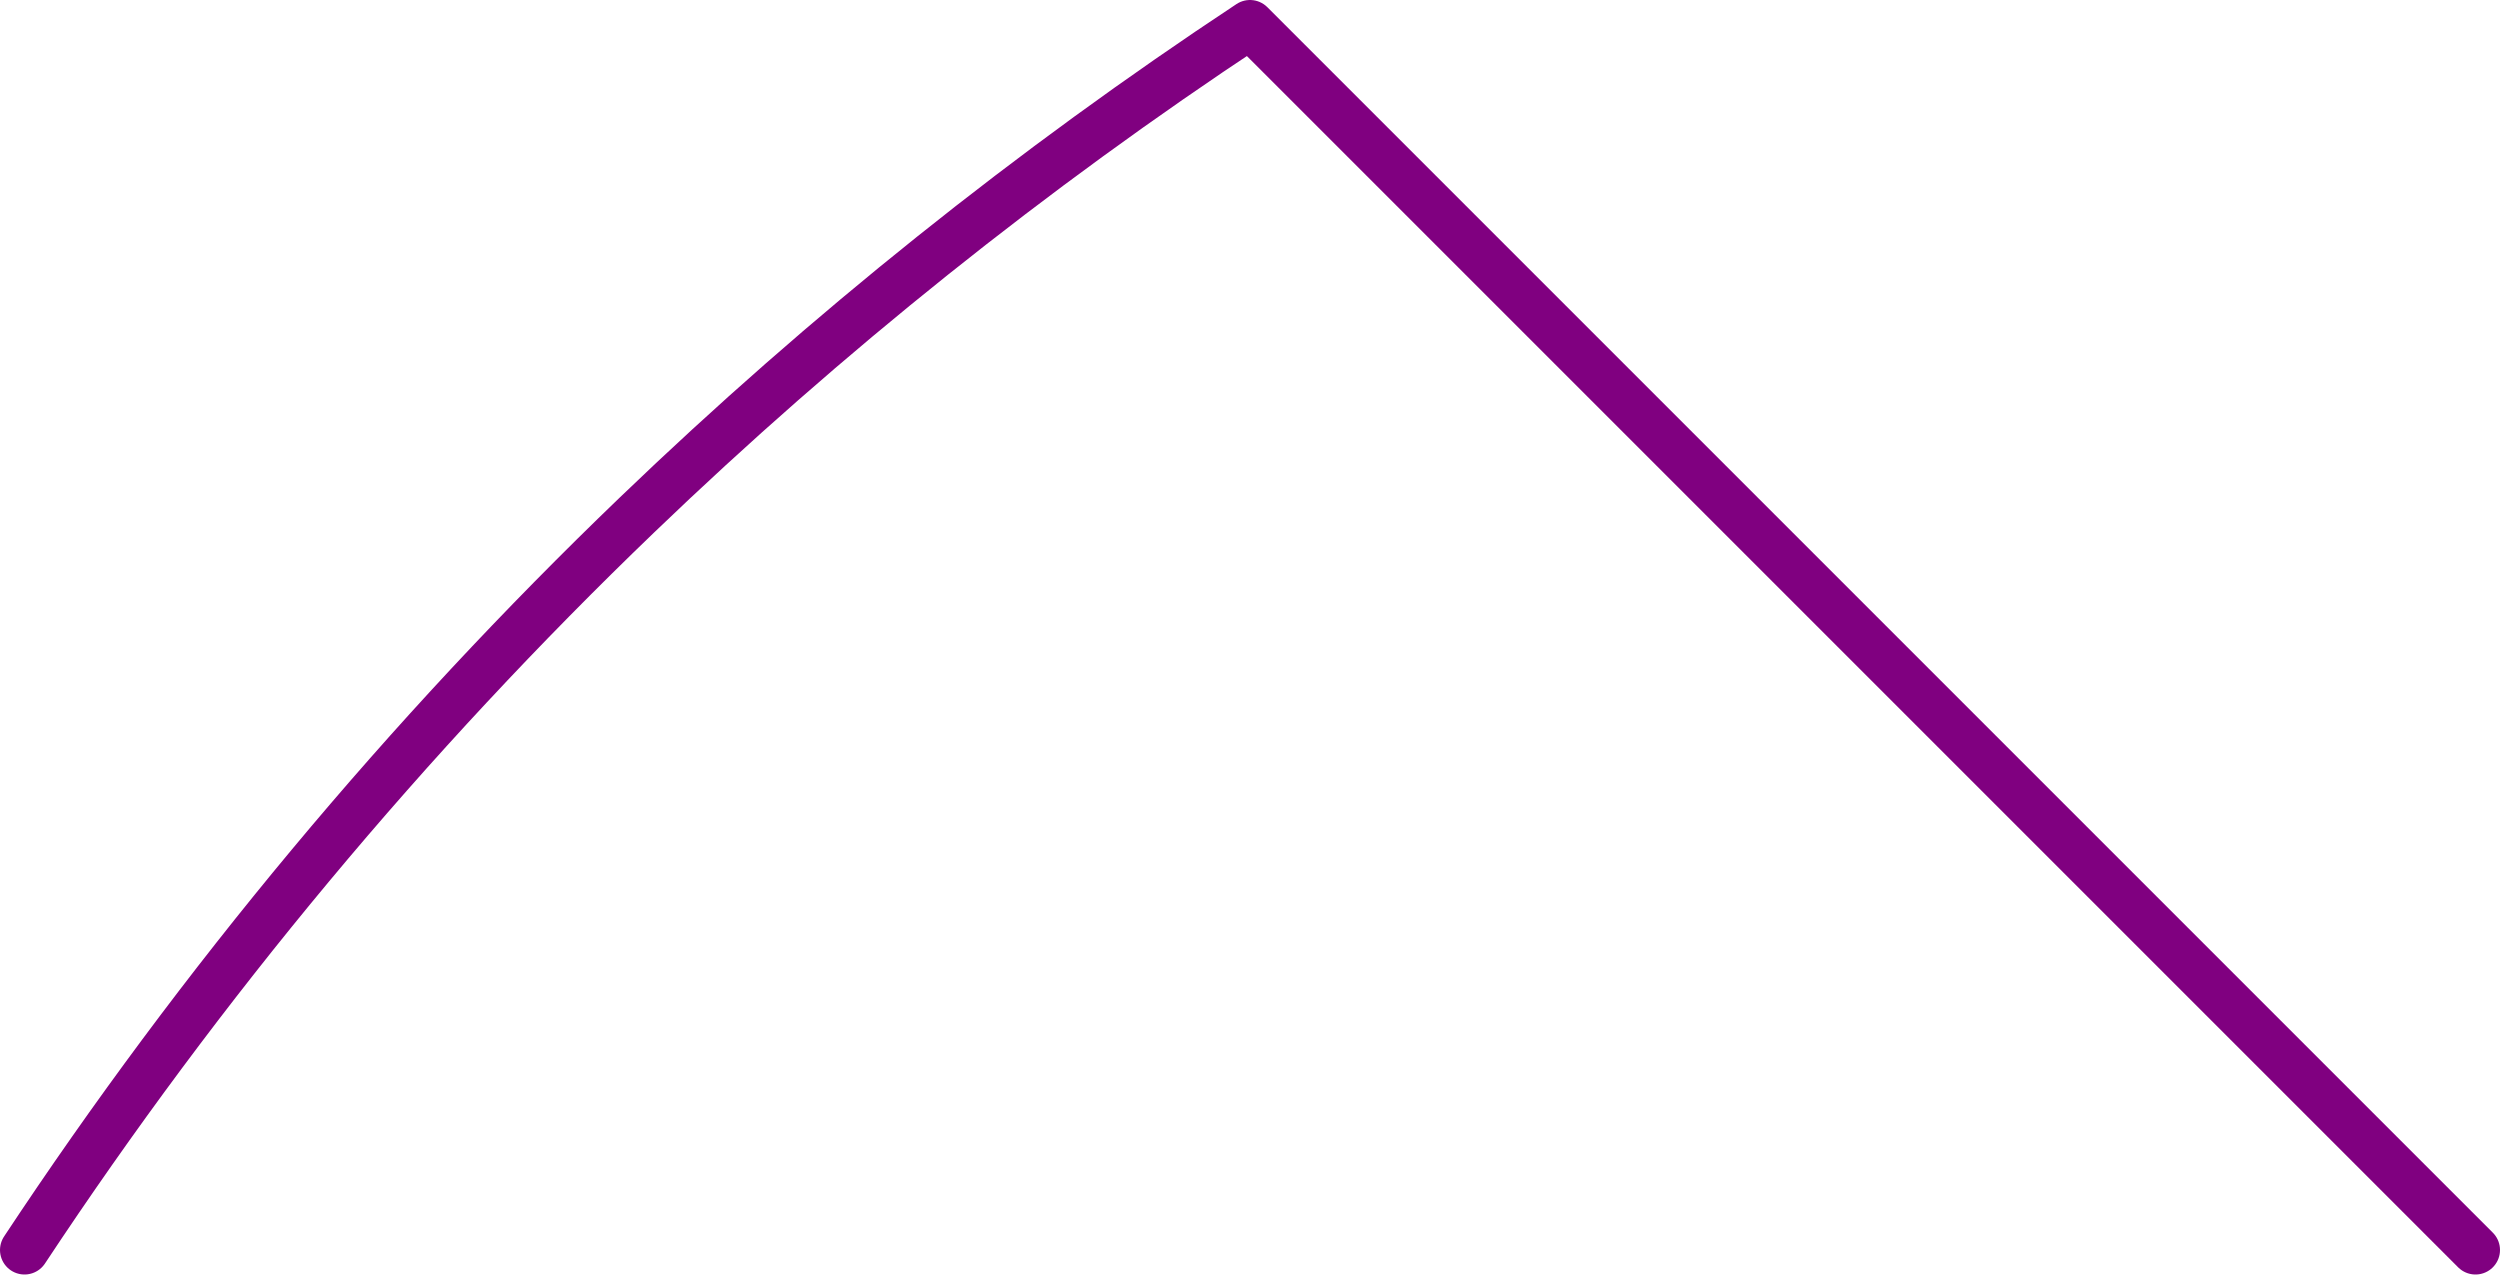
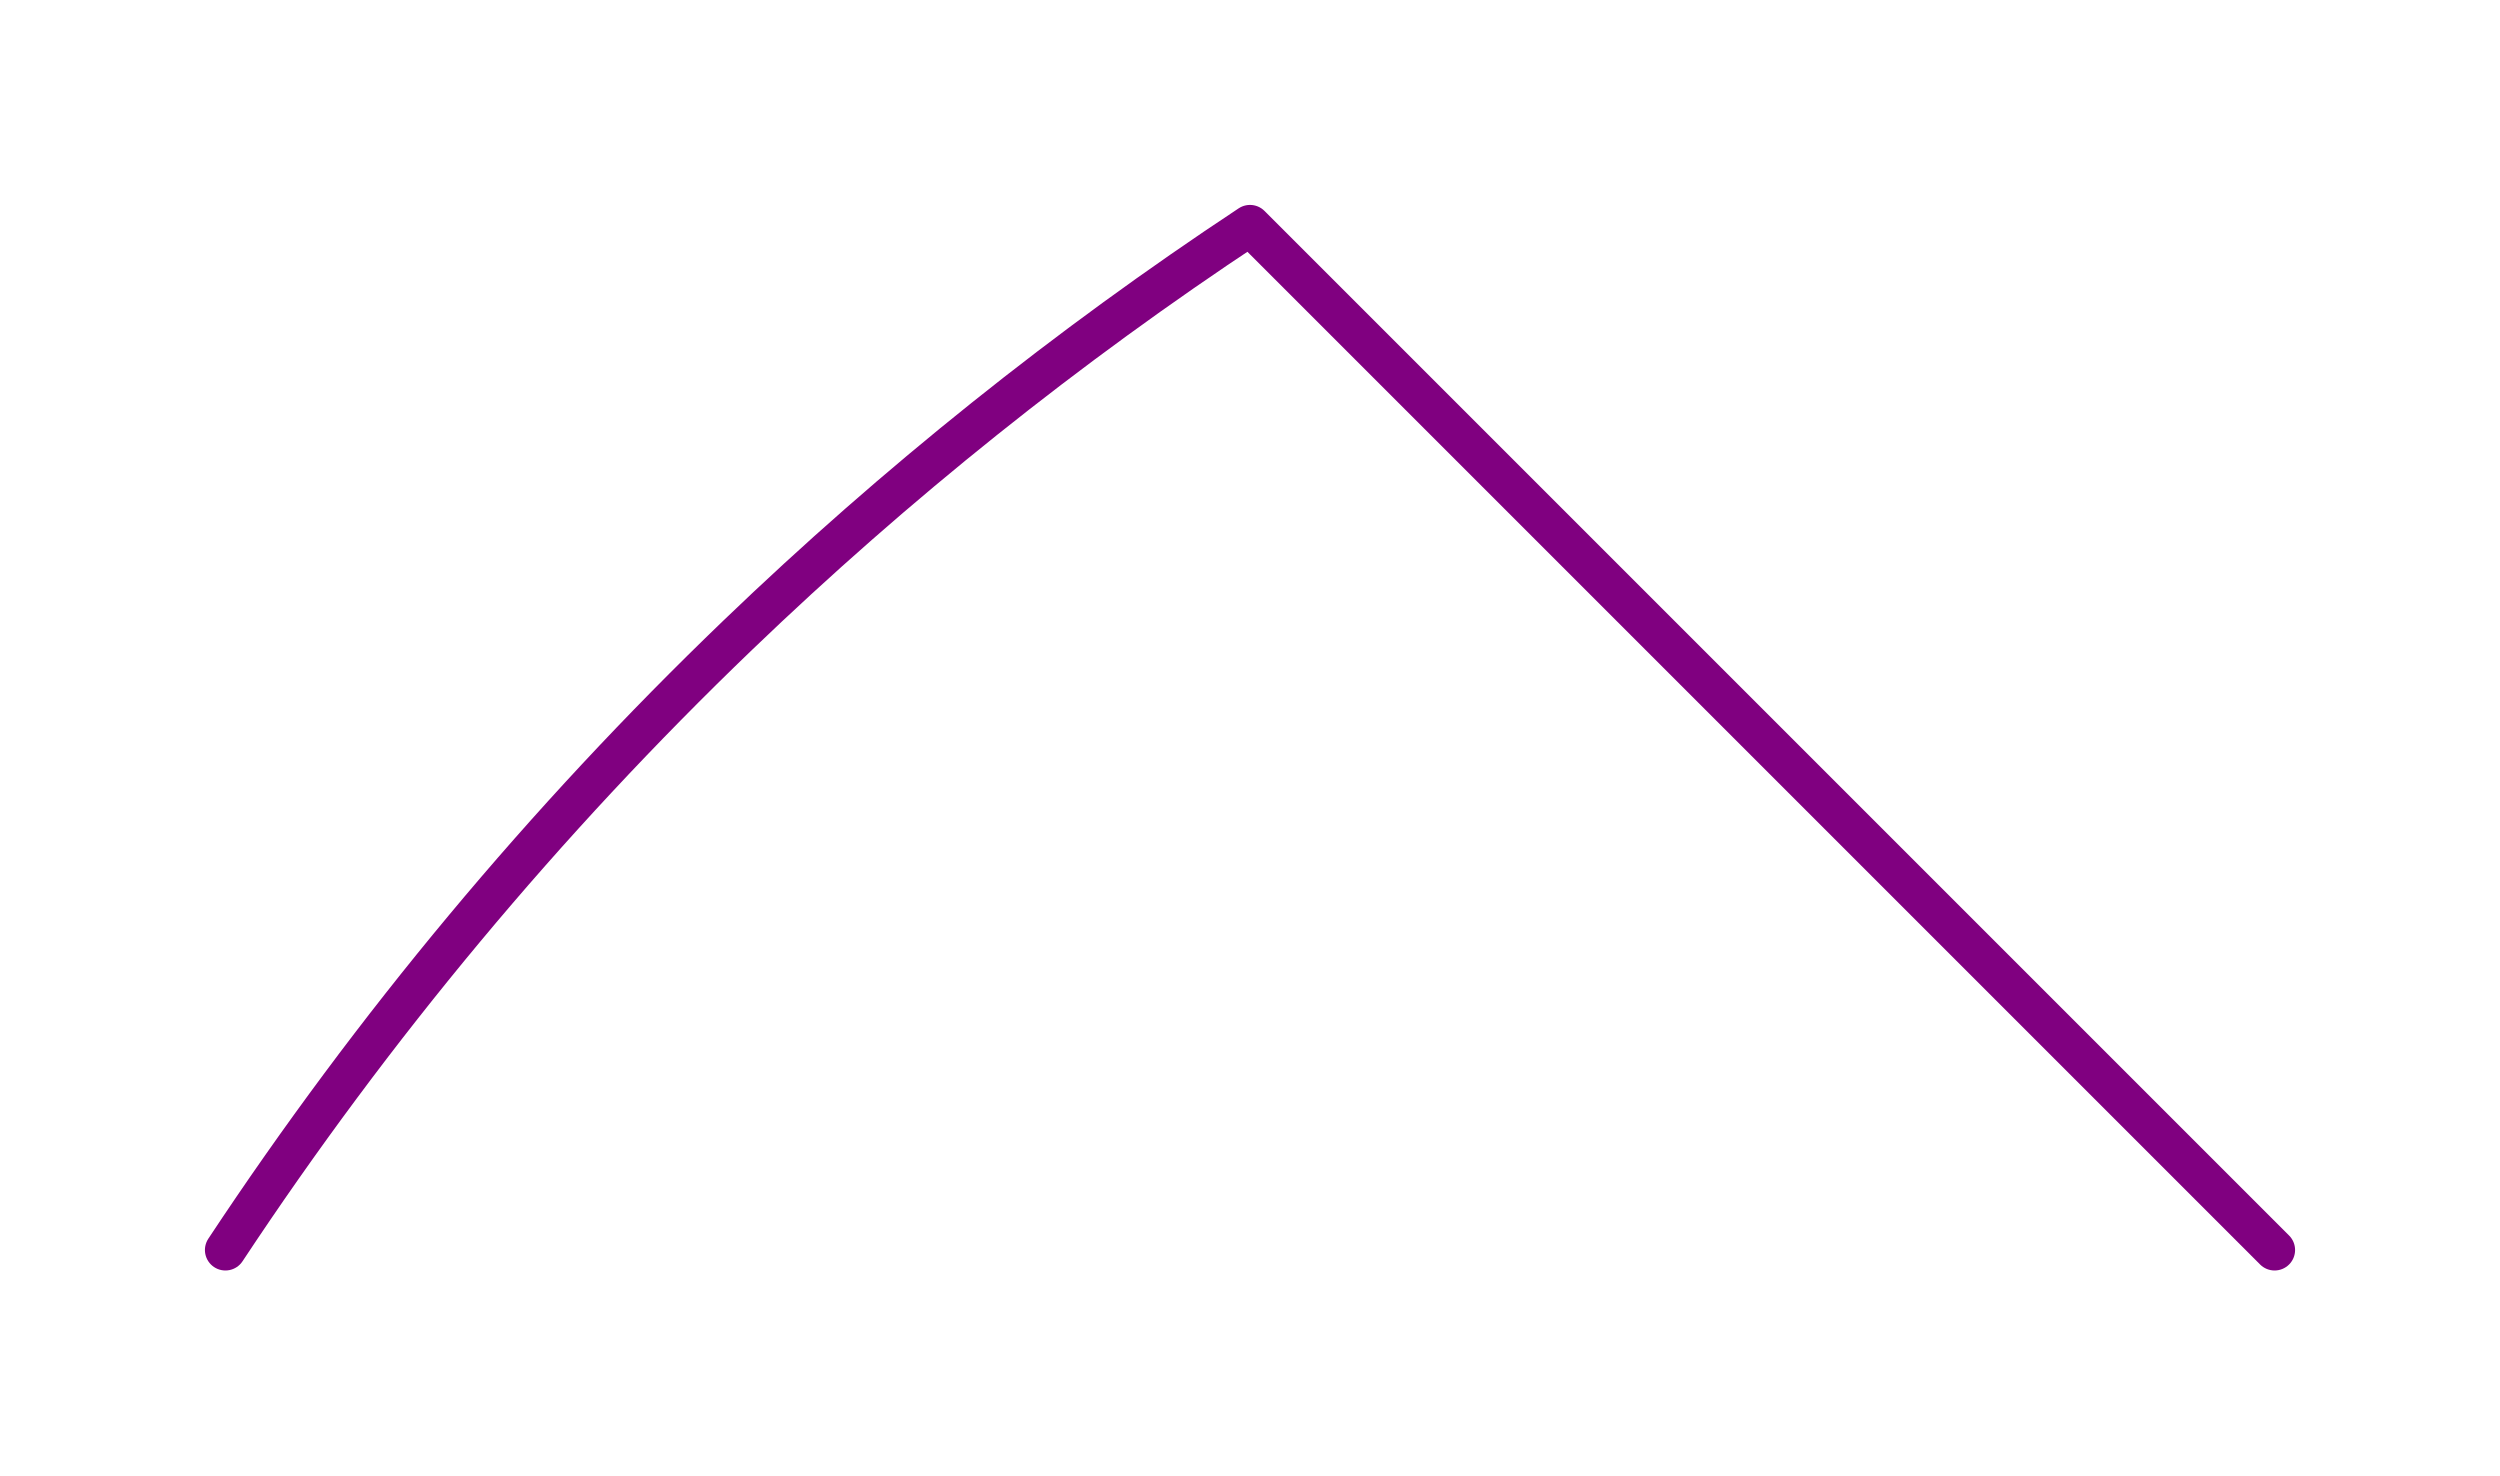
- <svg xmlns="http://www.w3.org/2000/svg" width="102" height="52" viewBox="0 0 102 52">
-   <path d="M 1 51C 8.2 40.108,16.585 30.047,26 21C 33.711 13.591,42.079 6.897,51 1L 101 51" fill="none" stroke="purple" stroke-width="2.00" stroke-linecap="round" stroke-linejoin="round" />
+ <svg xmlns="http://www.w3.org/2000/svg" viewBox="0 0 122 72">
+   <path d="M 11 61C 18.2 50.108,26.585 40.047,36 31C 43.711 23.591,52.079 16.897,61 11L 111 61" fill="none" stroke="purple" stroke-width="2.00" stroke-linecap="round" stroke-linejoin="round" />
</svg>
